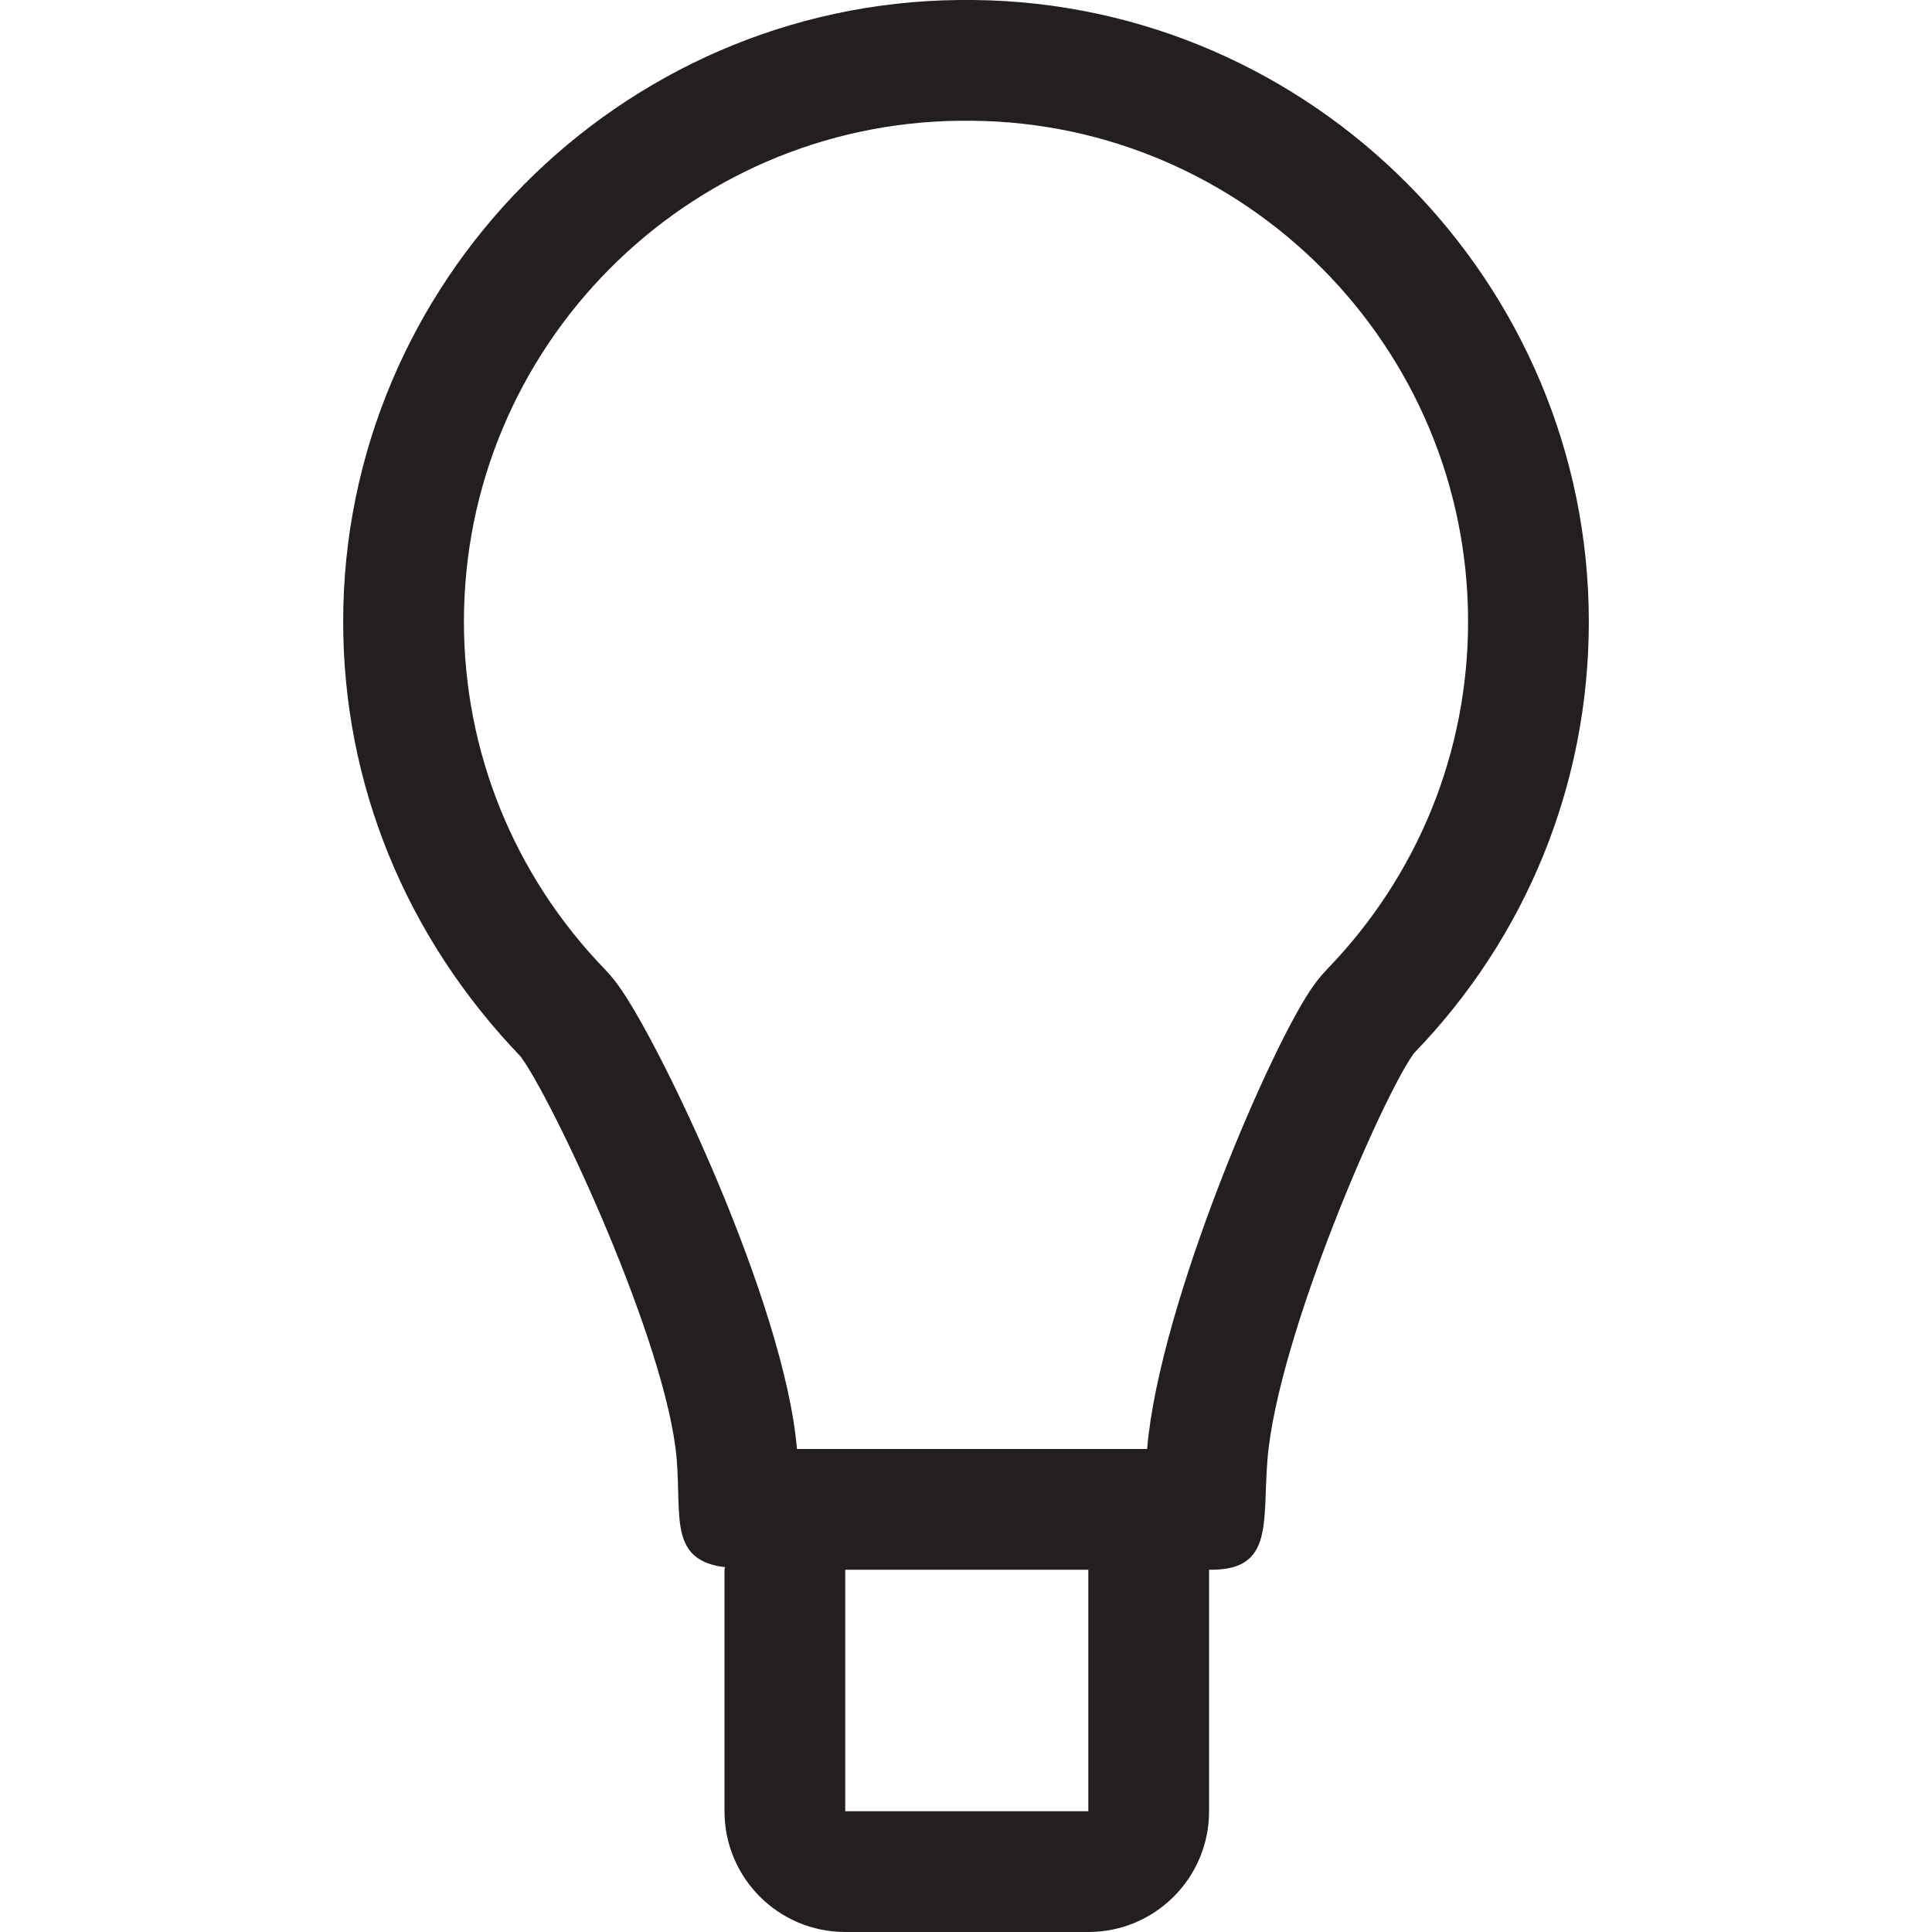
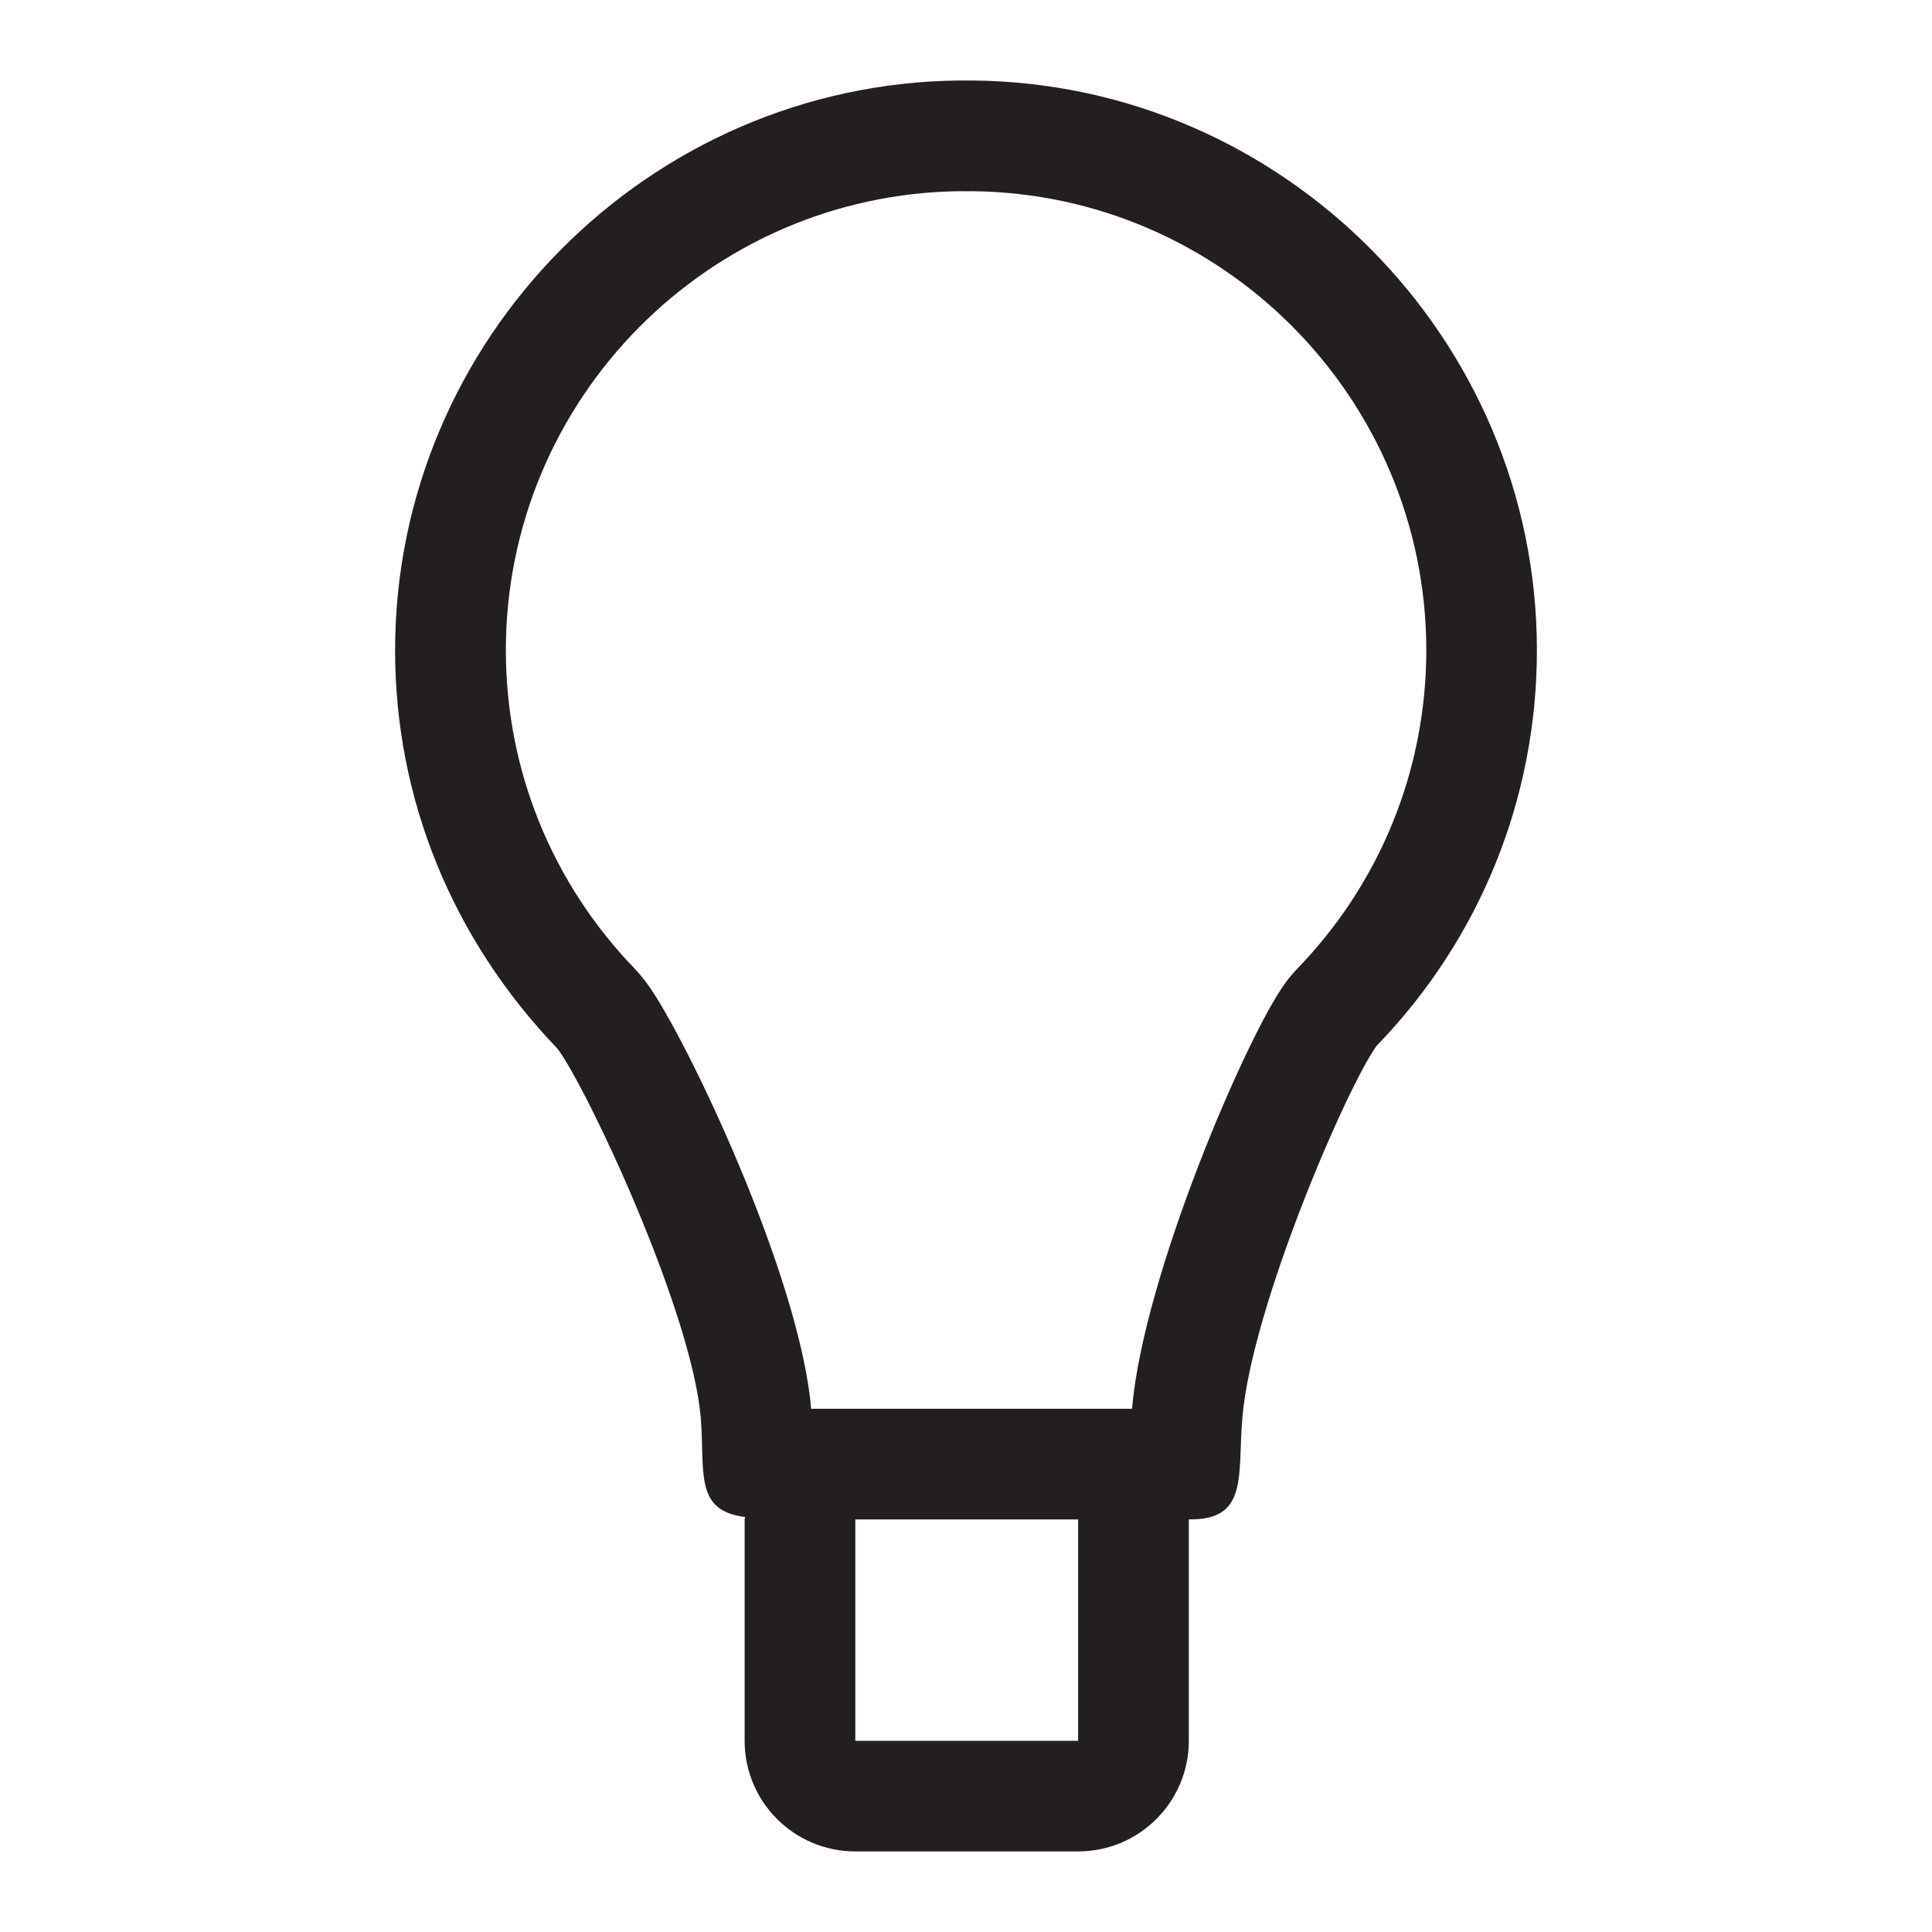
- <svg xmlns="http://www.w3.org/2000/svg" version="1.1" id="Layer_4" x="0px" y="0px" width="16px" height="16px" viewBox="0 0 16 16" style="enable-background:new 0 0 16 16;" xml:space="preserve">
-   <path style="fill:#231F20;" d="M8.06,0C8.057,0,7.942,0,7.939,0C5.128,0.029,2.842,2.339,2.842,5.148  c0,1.339,0.514,2.607,1.47,3.602c0.271,0.368,1.211,2.372,1.292,3.333c0.04,0.479-0.065,0.84,0.401,0.896  C6.004,12.986,6,12.992,6,13v2c0,0.553,0.448,1,1,1h2.013c0.552,0,1-0.447,1-1v-2h0.019c0.52,0,0.422-0.398,0.465-0.917  c0.084-1.01,0.954-3.008,1.213-3.361c0.934-0.965,1.448-2.234,1.448-3.573C13.158,2.336,10.871,0.026,8.06,0z M9.013,15H7v-2h2.013  V15z M10.991,8.026c-0.039,0.042-0.076,0.084-0.108,0.13C10.539,8.625,9.6,10.8,9.5,12H8.481h-1H6.6  c-0.1-1.2-1.139-3.377-1.483-3.844C5.083,8.11,5.048,8.068,5.009,8.027C4.257,7.249,3.842,6.226,3.842,5.148  c0-2.273,1.838-4.125,4.107-4.148c0.017,0.001,0.084,0.001,0.102,0c2.269,0.021,4.107,1.875,4.107,4.148  C12.158,6.227,11.743,7.249,10.991,8.026z" />
+ <svg xmlns="http://www.w3.org/2000/svg" version="1.1" id="Layer_4" x="0px" y="0px" width="24px" height="24px" viewBox="0 0 24 24" style="enable-background:new 0 0 24 24;" xml:space="preserve">
+   <path style="fill:#231F20;" d="M12.083,1c-0.004,0-0.162,0-0.167,0C8.052,1.04,4.908,4.216,4.908,8.079  c0,1.841,0.707,3.585,2.021,4.952c0.373,0.506,1.666,3.262,1.776,4.583c0.055,0.658-0.089,1.154,0.551,1.231  c0,0.011-0.006,0.019-0.006,0.029v2.75c0,0.76,0.616,1.375,1.375,1.375h2.768c0.759,0,1.375-0.615,1.375-1.375v-2.75h0.025  c0.715,0,0.58-0.548,0.64-1.261c0.116-1.389,1.312-4.136,1.668-4.622c1.284-1.326,1.991-3.072,1.991-4.913  C19.092,4.212,15.948,1.036,12.083,1z M13.393,21.625h-2.768v-2.75h2.768V21.625z M16.113,12.036  c-0.054,0.058-0.104,0.115-0.149,0.179c-0.473,0.645-1.764,3.635-1.901,5.285h-1.4h-1.375h-1.212  c-0.138-1.65-1.566-4.644-2.04-5.285c-0.046-0.063-0.095-0.121-0.148-0.178c-1.034-1.069-1.604-2.477-1.604-3.958  c0-3.126,2.528-5.672,5.647-5.704c0.023,0.001,0.116,0.001,0.14,0c3.119,0.029,5.647,2.578,5.647,5.704  C17.717,9.562,17.147,10.968,16.113,12.036z" />
</svg>
